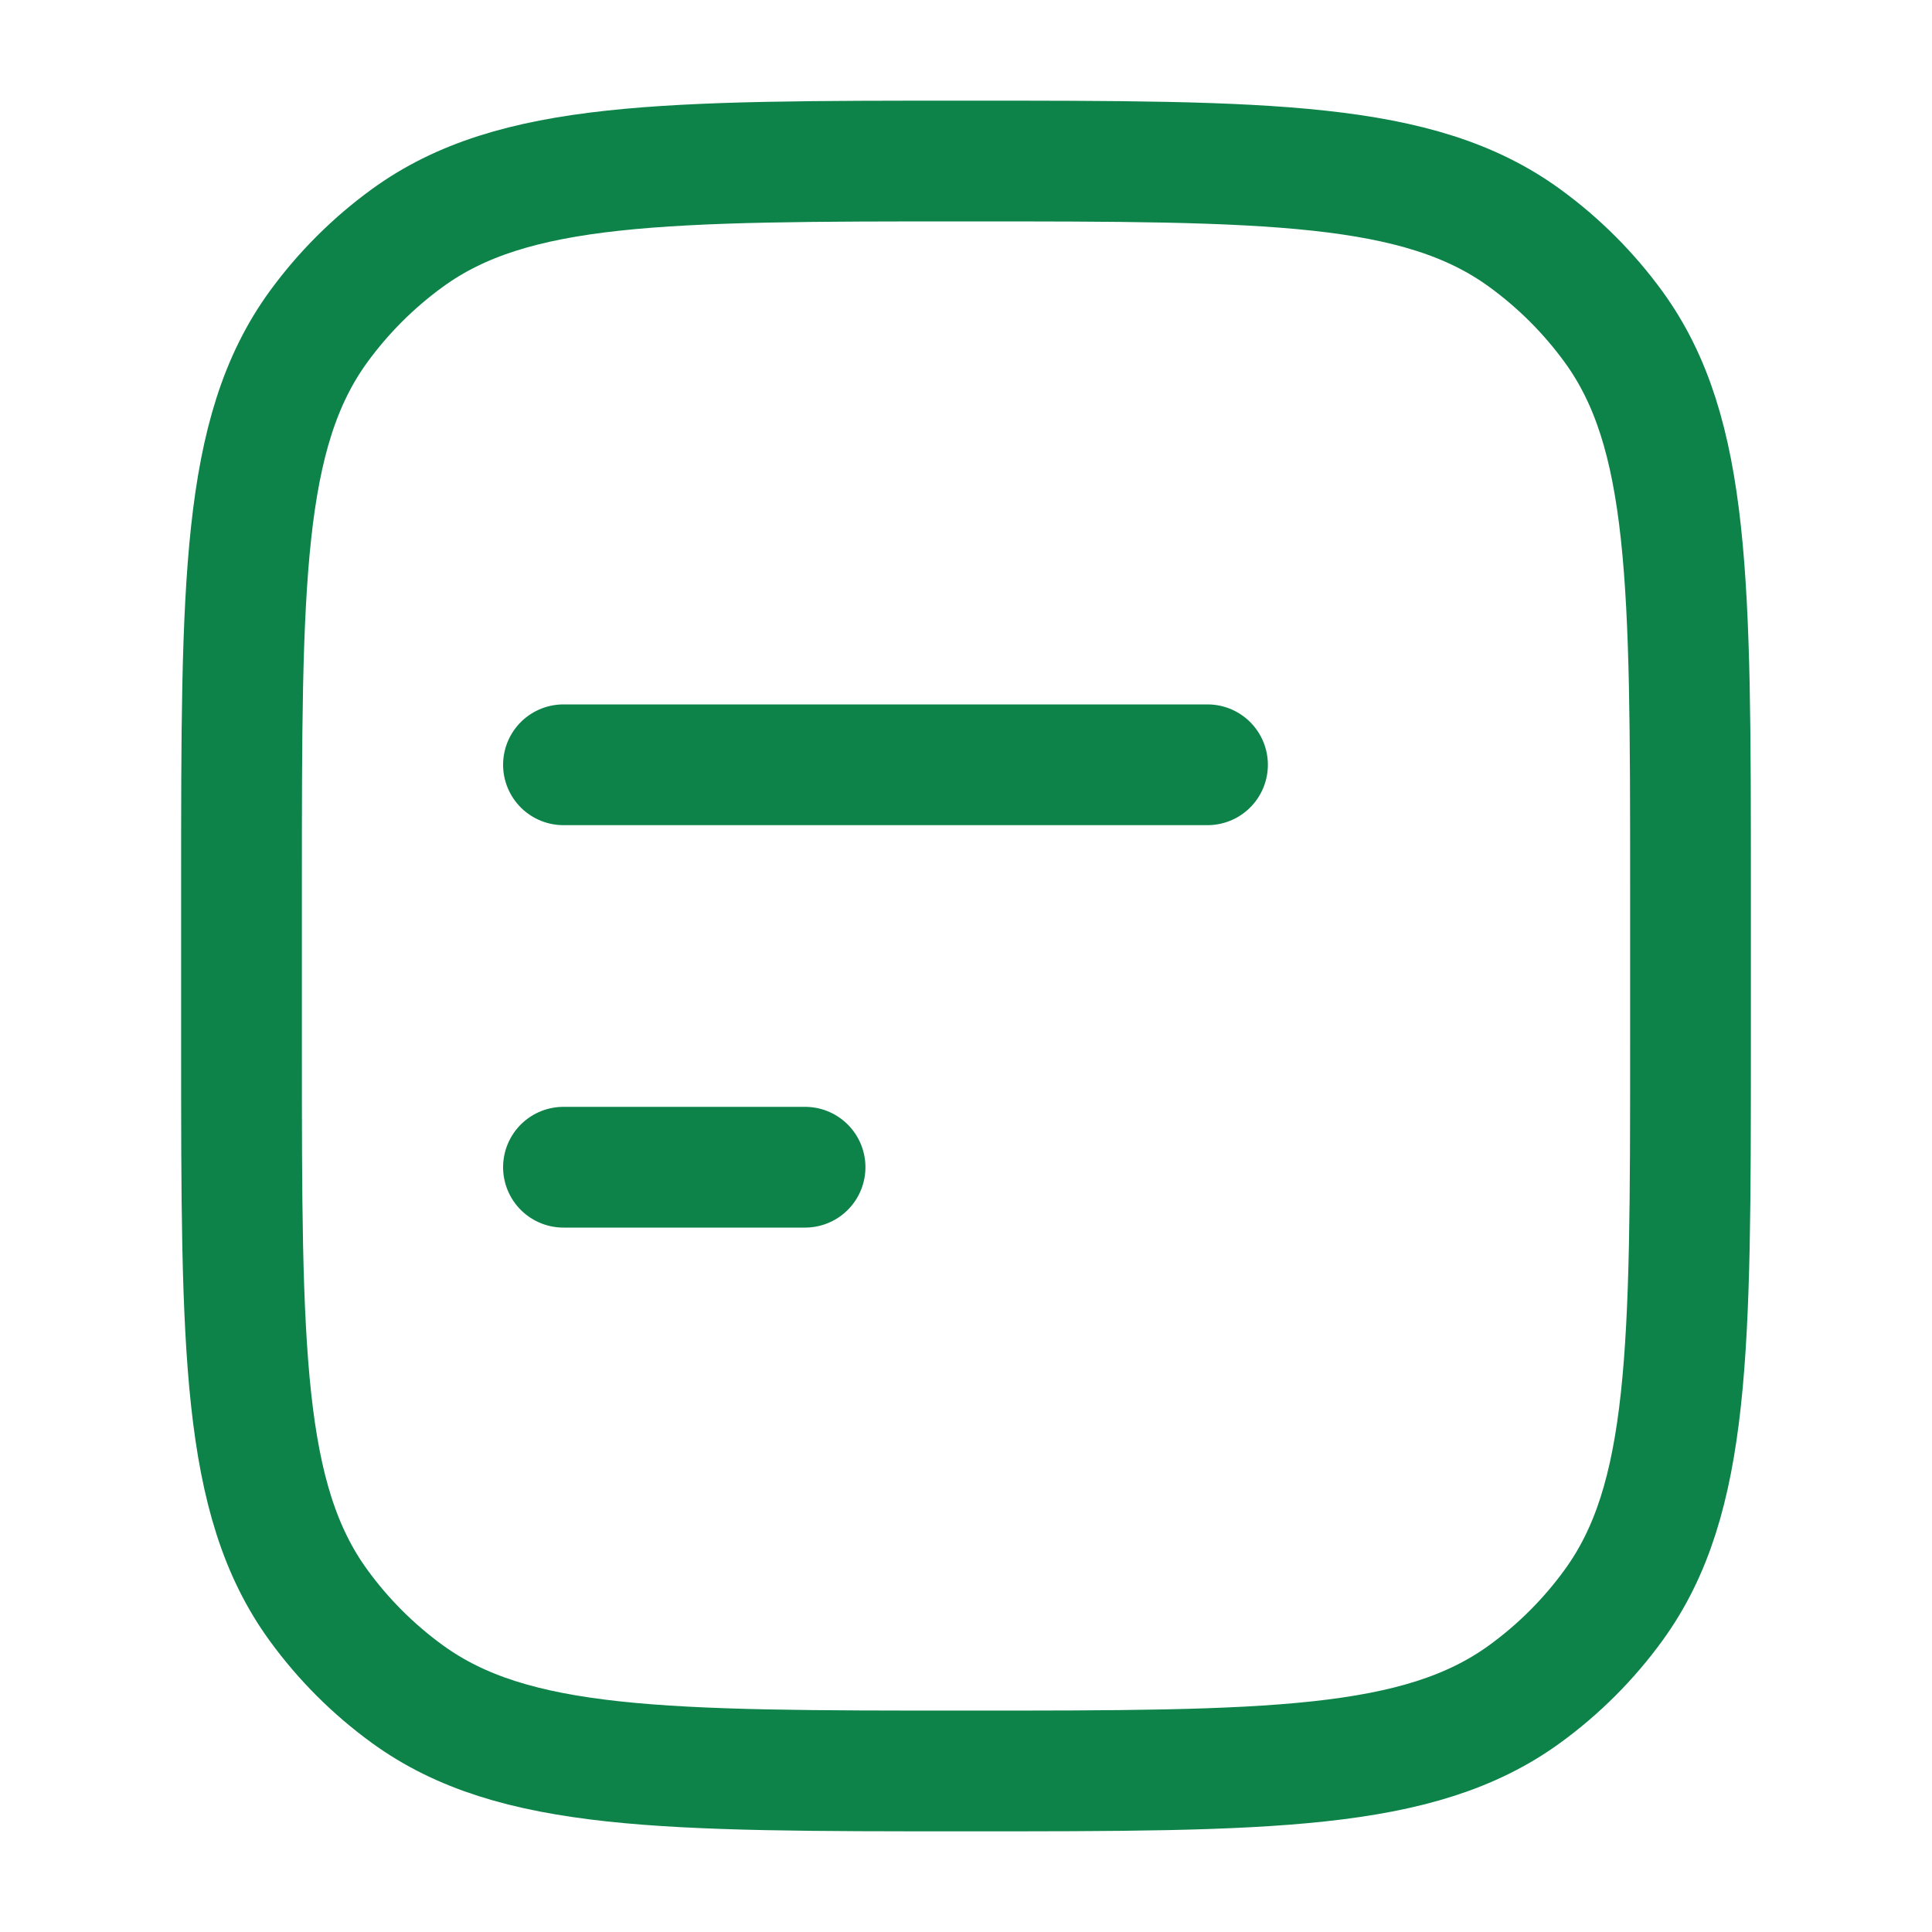
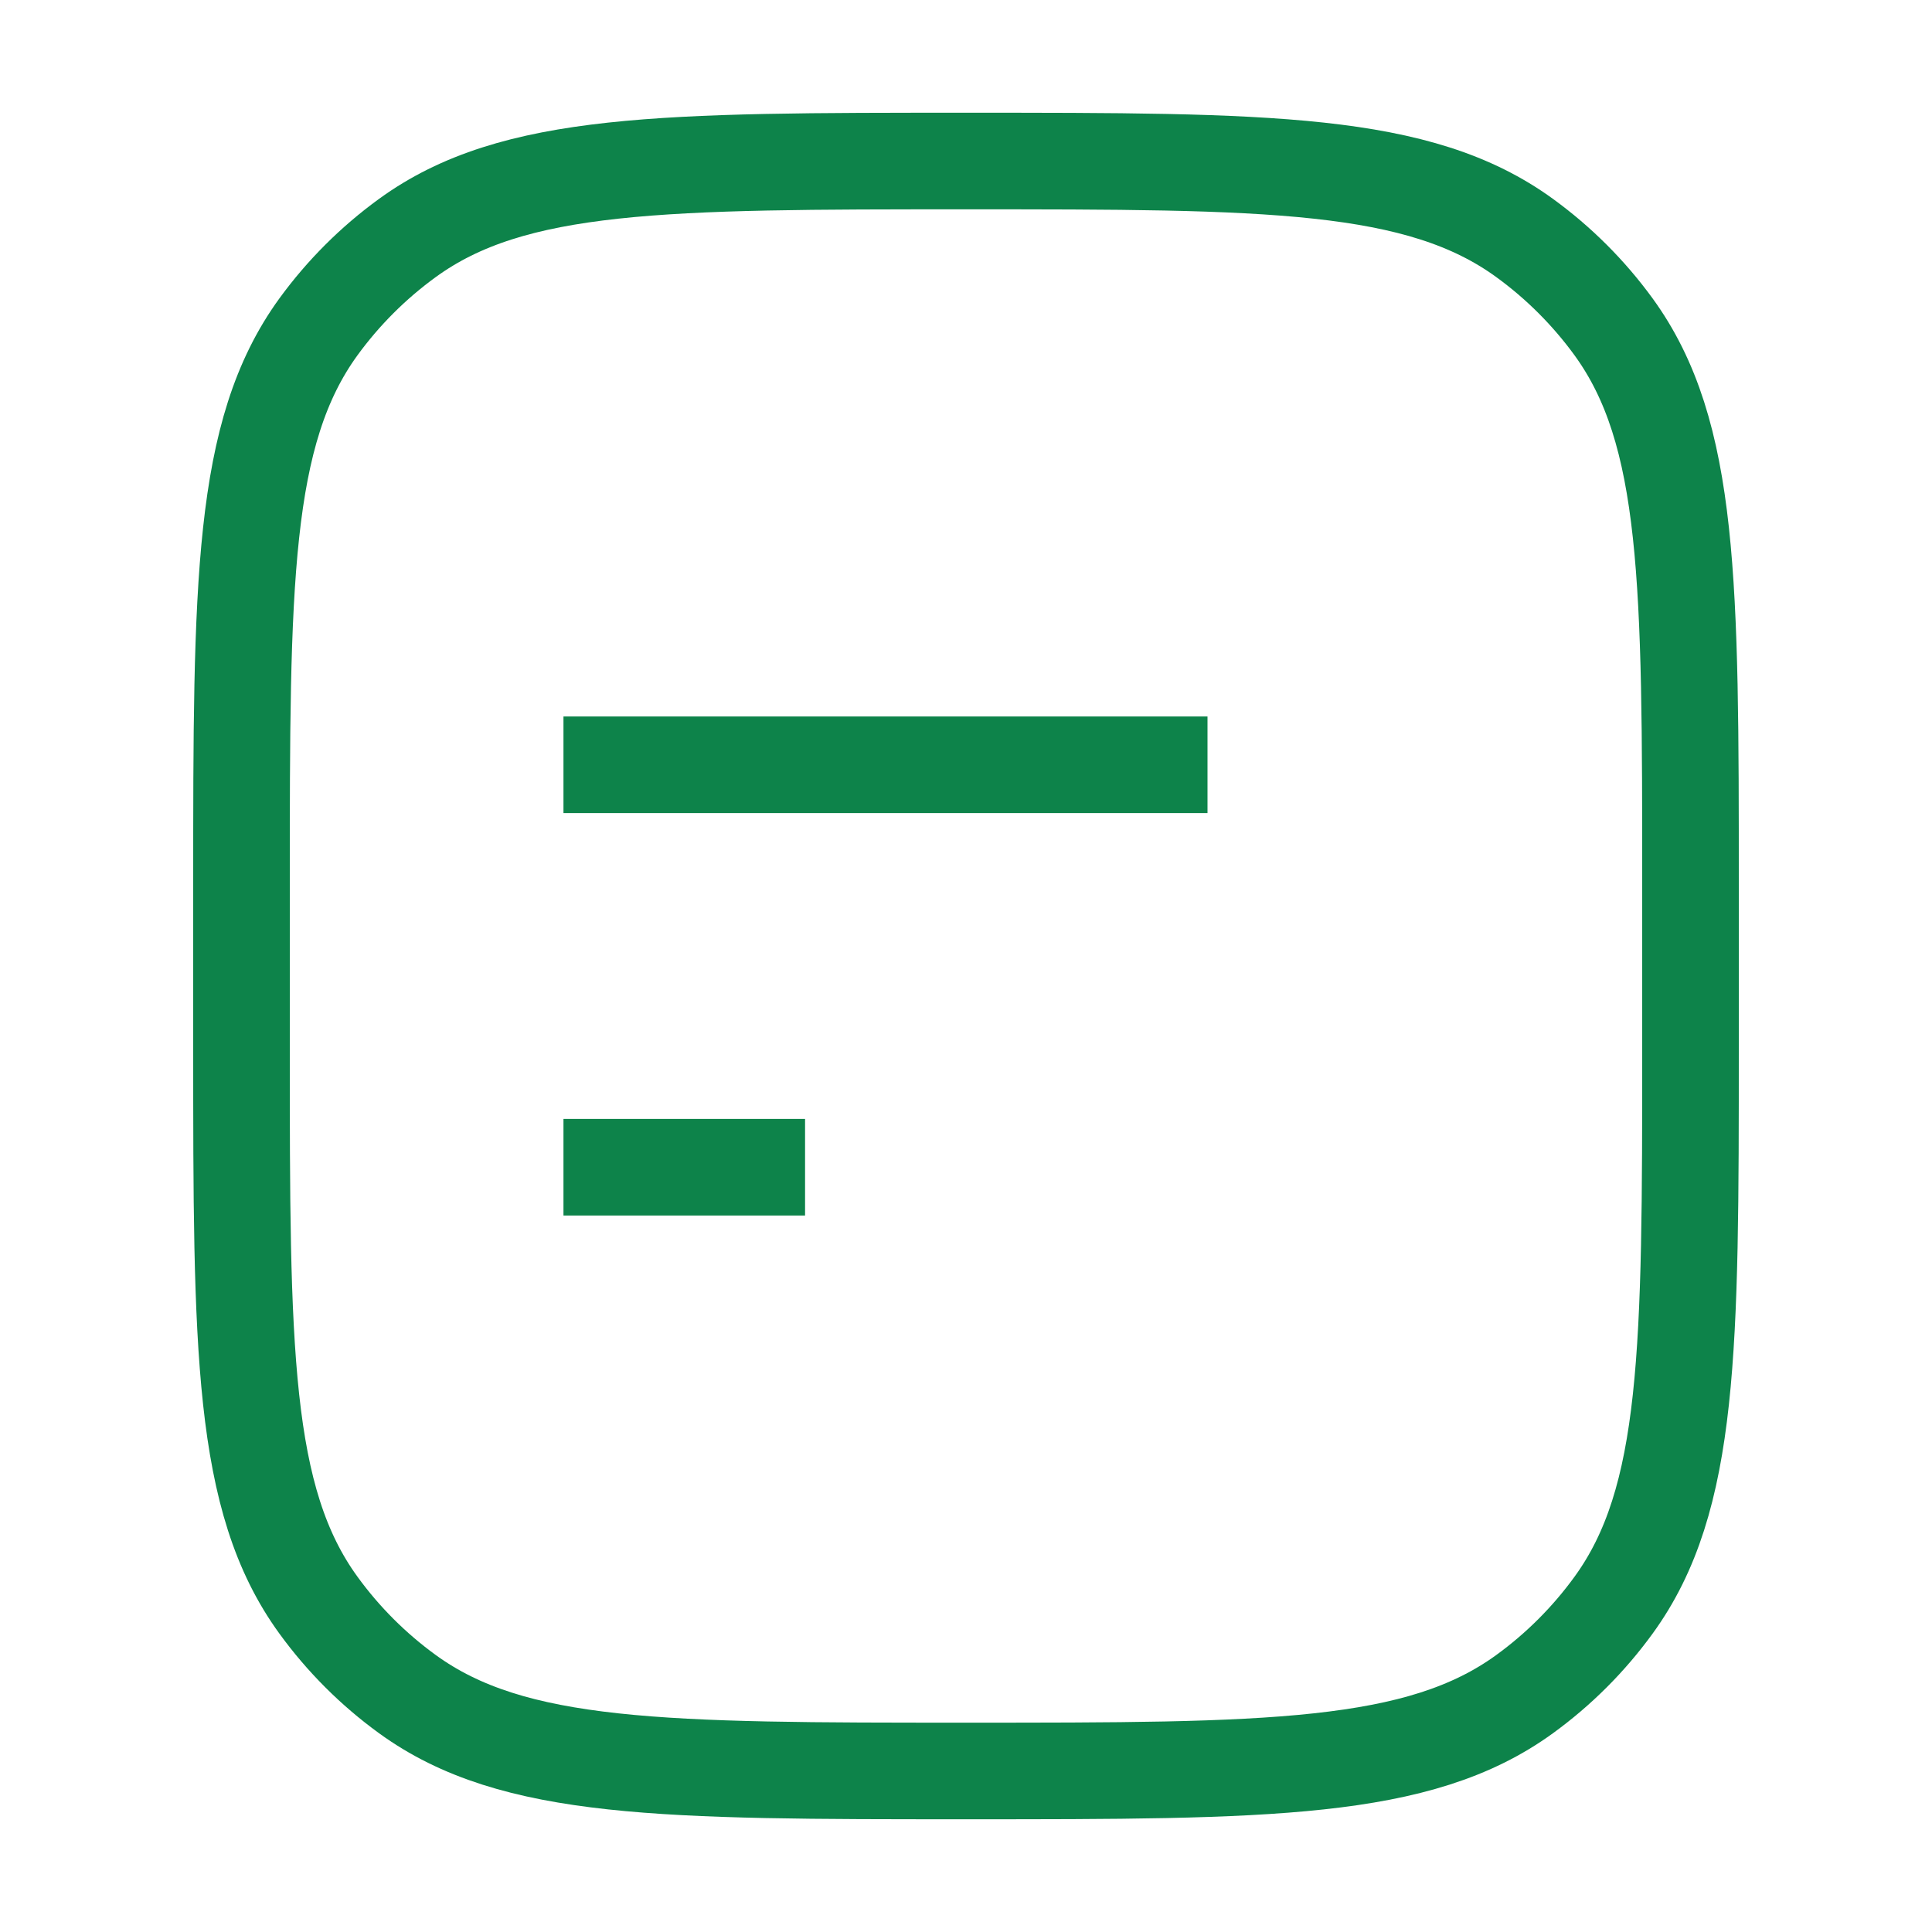
<svg xmlns="http://www.w3.org/2000/svg" width="20" height="20" viewBox="0 0 20 20" fill="none">
-   <path d="M2.5 9.167C2.5 6.042 2.5 4.48 3.296 3.384C3.553 3.031 3.864 2.72 4.218 2.463C5.313 1.667 6.875 1.667 10 1.667C13.125 1.667 14.687 1.667 15.782 2.463C16.136 2.72 16.447 3.031 16.704 3.384C17.5 4.48 17.5 6.042 17.5 9.167V10.833C17.5 13.958 17.5 15.521 16.704 16.616C16.447 16.97 16.136 17.281 15.782 17.538C14.687 18.333 13.125 18.333 10 18.333C6.875 18.333 5.313 18.333 4.218 17.538C3.864 17.281 3.553 16.97 3.296 16.616C2.5 15.521 2.5 13.958 2.5 10.833V9.167Z" stroke="#0D834A" stroke-width="1.25" stroke-linecap="round" stroke-linejoin="round" />
-   <path d="M12.5 7.917H5.833M8.334 12.083H5.833" stroke="#0D834A" stroke-width="1.25" stroke-linecap="round" stroke-linejoin="round" />
+   <path d="M2.5 9.167C2.5 6.042 2.5 4.48 3.296 3.384C3.553 3.031 3.864 2.72 4.218 2.463C5.313 1.667 6.875 1.667 10 1.667C13.125 1.667 14.687 1.667 15.782 2.463C16.136 2.72 16.447 3.031 16.704 3.384C17.5 4.48 17.5 6.042 17.5 9.167V10.833C17.5 13.958 17.5 15.521 16.704 16.616C16.447 16.97 16.136 17.281 15.782 17.538C14.687 18.333 13.125 18.333 10 18.333C6.875 18.333 5.313 18.333 4.218 17.538C3.864 17.281 3.553 16.97 3.296 16.616C2.5 15.521 2.5 13.958 2.5 10.833V9.167Z" stroke="#0D834A" strokeWidth="1.25" strokeLinecap="round" strokeLinejoin="round" />
+   <path d="M12.5 7.917H5.833M8.334 12.083H5.833" stroke="#0D834A" strokeWidth="1.25" strokeLinecap="round" strokeLinejoin="round" />
</svg>
